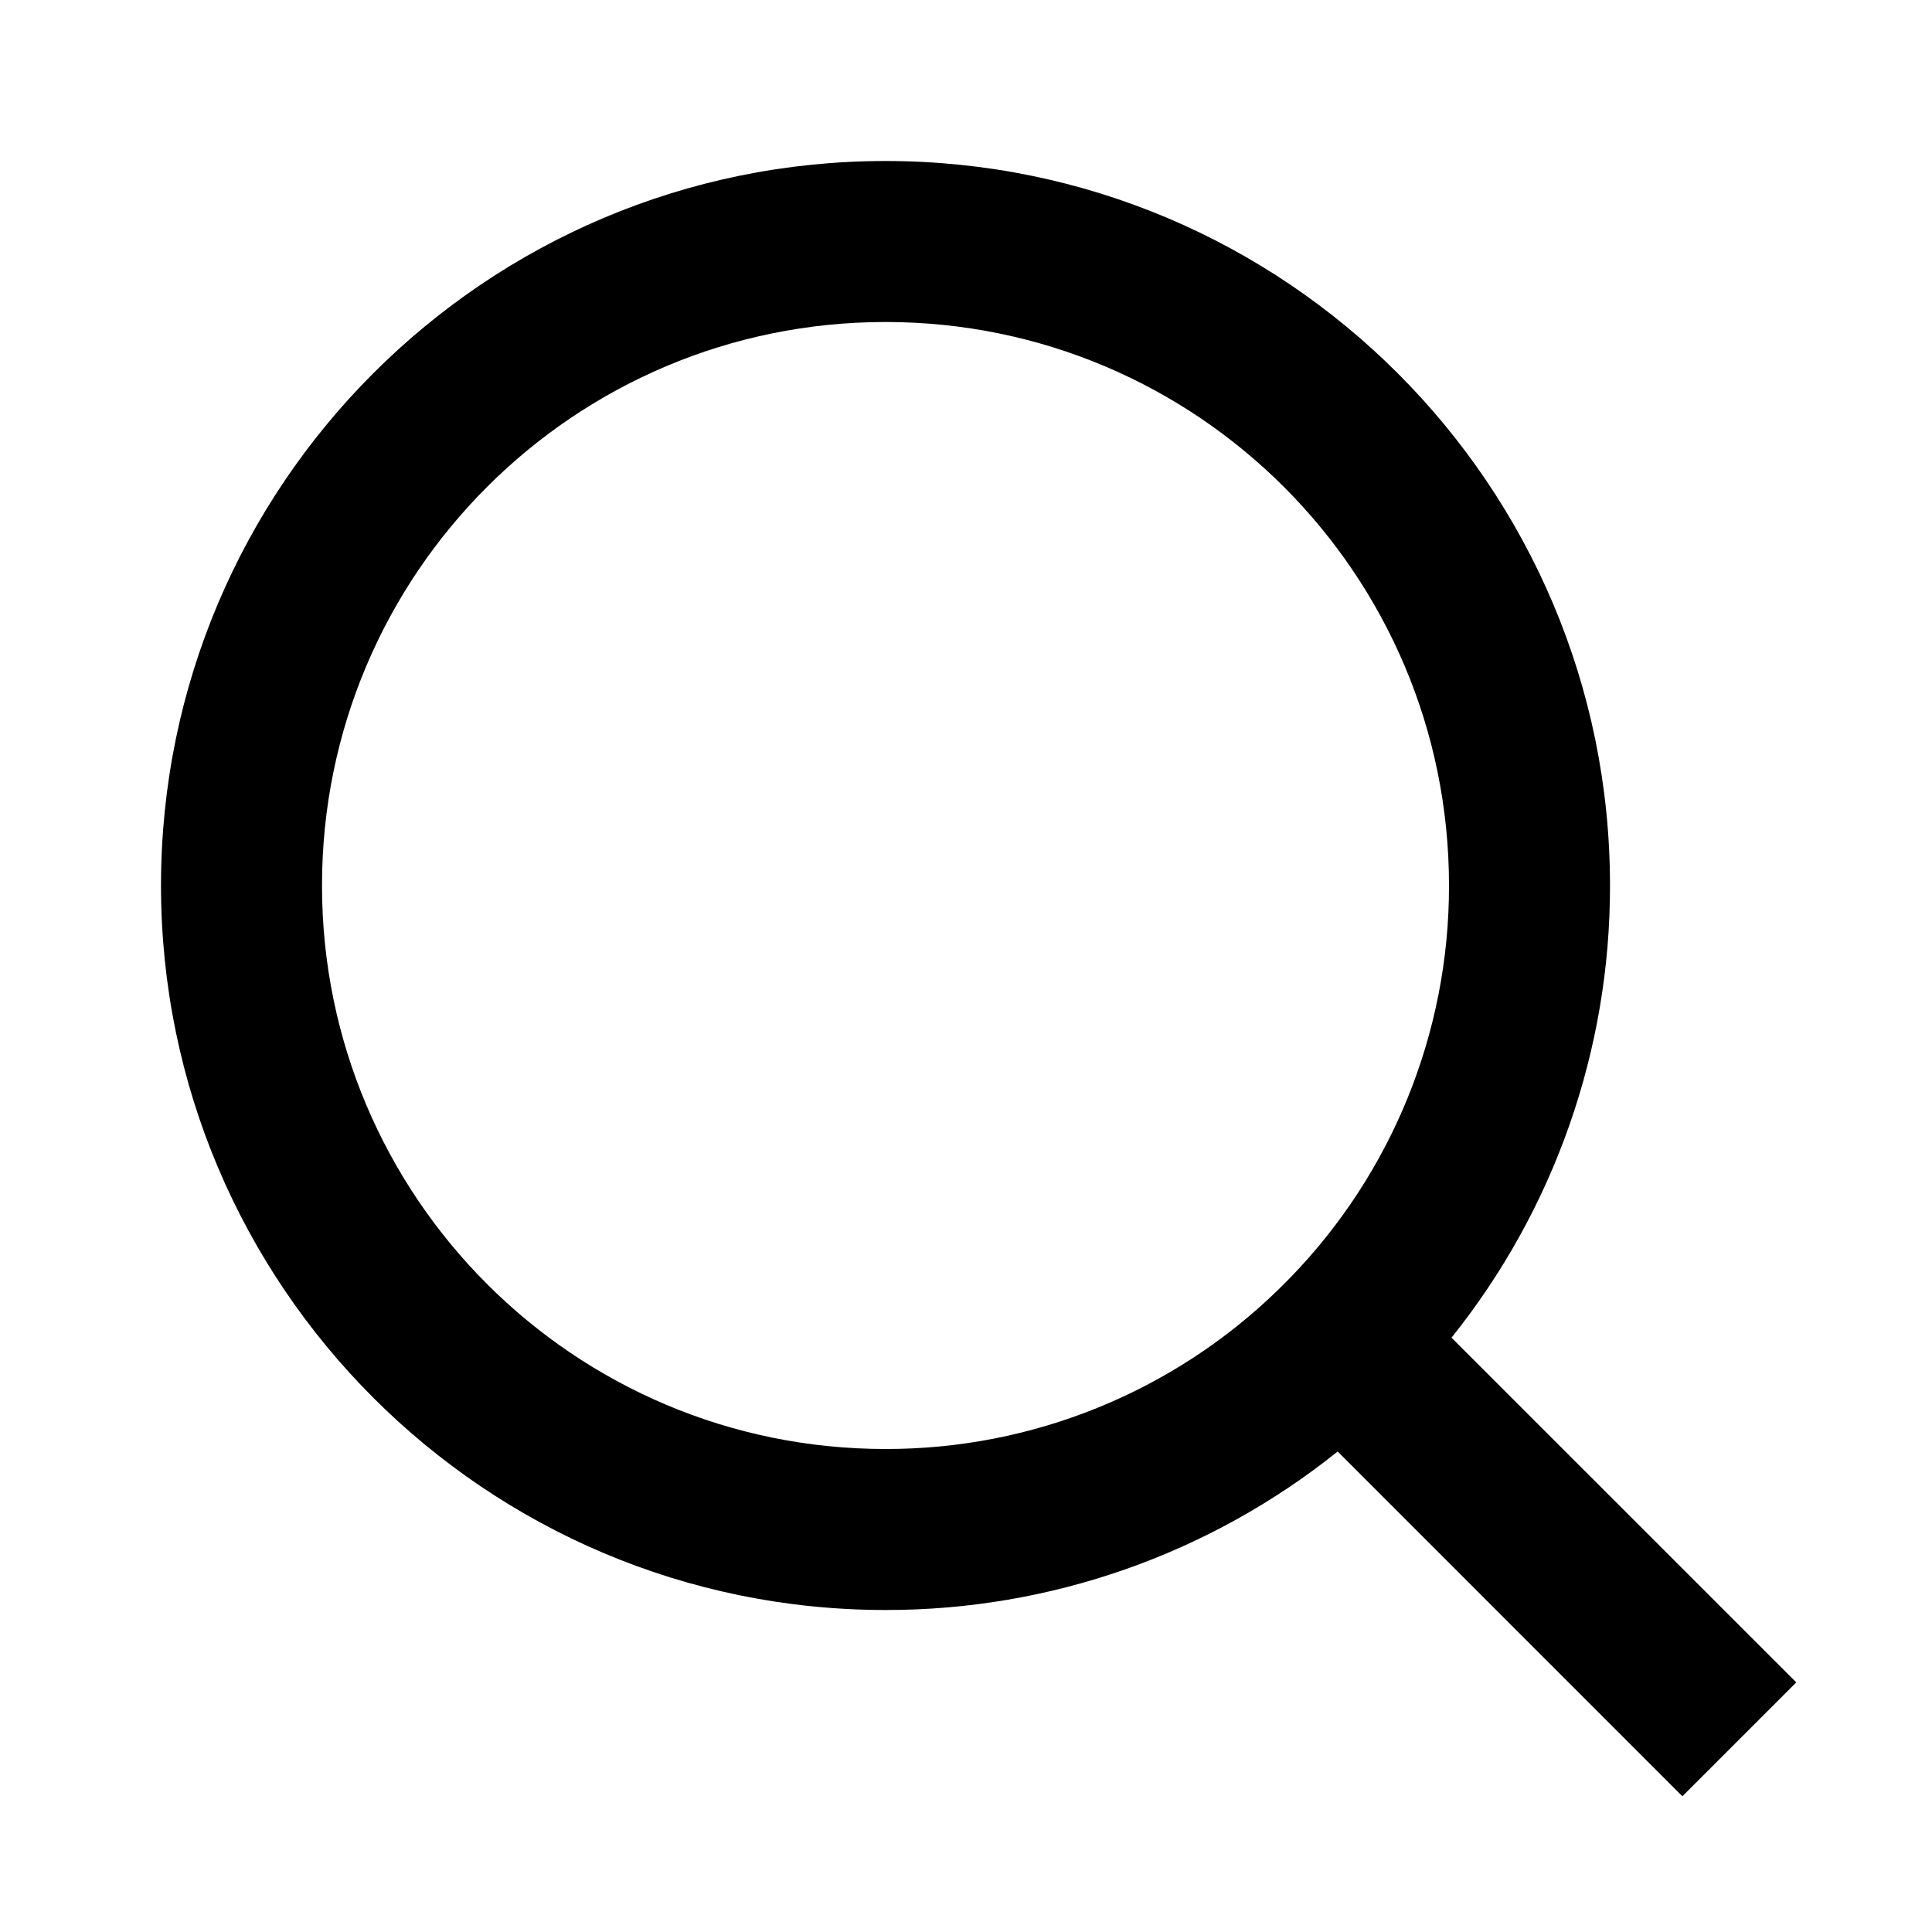
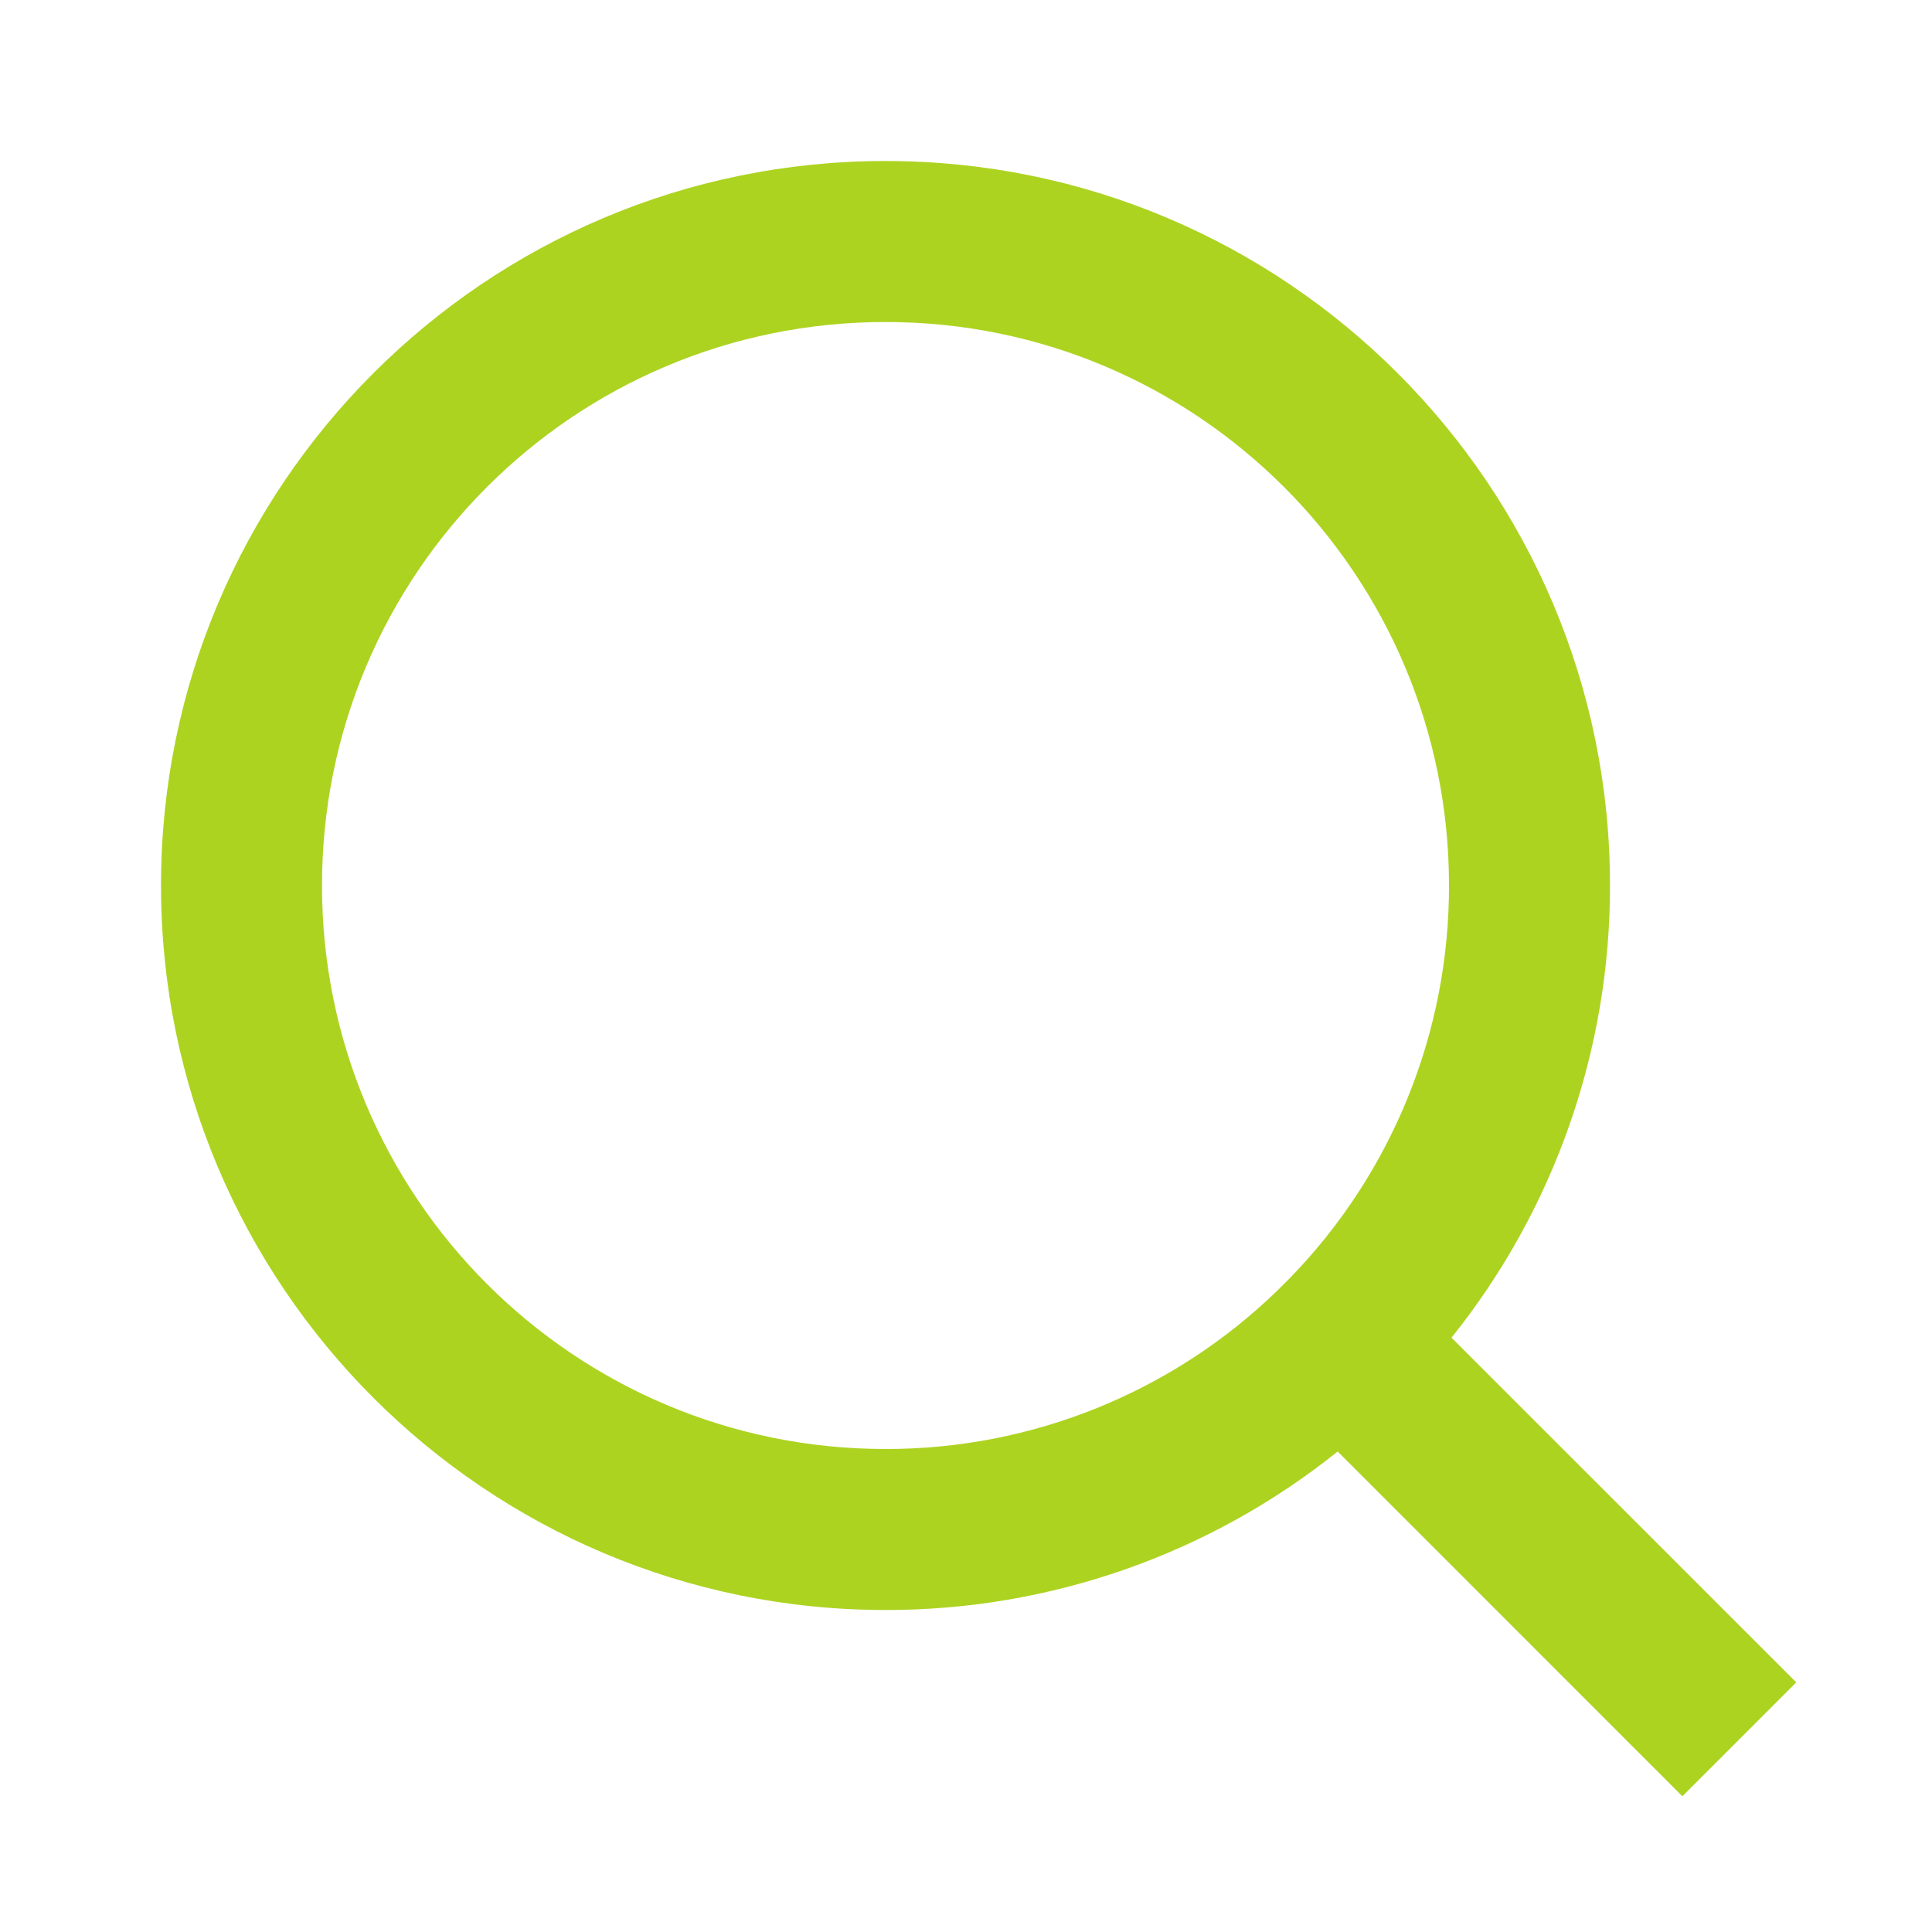
<svg xmlns="http://www.w3.org/2000/svg" viewBox="0 0 24 24" width="24" height="24">
  <path fill="none" d="M0 0h24v24H0z" />
-   <path d="M18.031 16.617l4.283 4.282-1.415 1.415-4.282-4.283A8.96 8.96 0 0 1 11 20c-4.968 0-9-4.032-9-9s4.032-9 9-9 9 4.032 9 9a8.96 8.96 0 0 1-1.969 5.617zm-2.006-.742A6.977 6.977 0 0 0 18 11c0-3.868-3.133-7-7-7-3.868 0-7 3.132-7 7 0 3.867 3.132 7 7 7a6.977 6.977 0 0 0 4.875-1.975l.15-.15z" fill="#000" />
+   <path d="M18.031 16.617l4.283 4.282-1.415 1.415-4.282-4.283A8.96 8.96 0 0 1 11 20c-4.968 0-9-4.032-9-9s4.032-9 9-9 9 4.032 9 9a8.96 8.96 0 0 1-1.969 5.617zm-2.006-.742A6.977 6.977 0 0 0 18 11c0-3.868-3.133-7-7-7-3.868 0-7 3.132-7 7 0 3.867 3.132 7 7 7a6.977 6.977 0 0 0 4.875-1.975l.15-.15z" fill="#add321" />
</svg>
